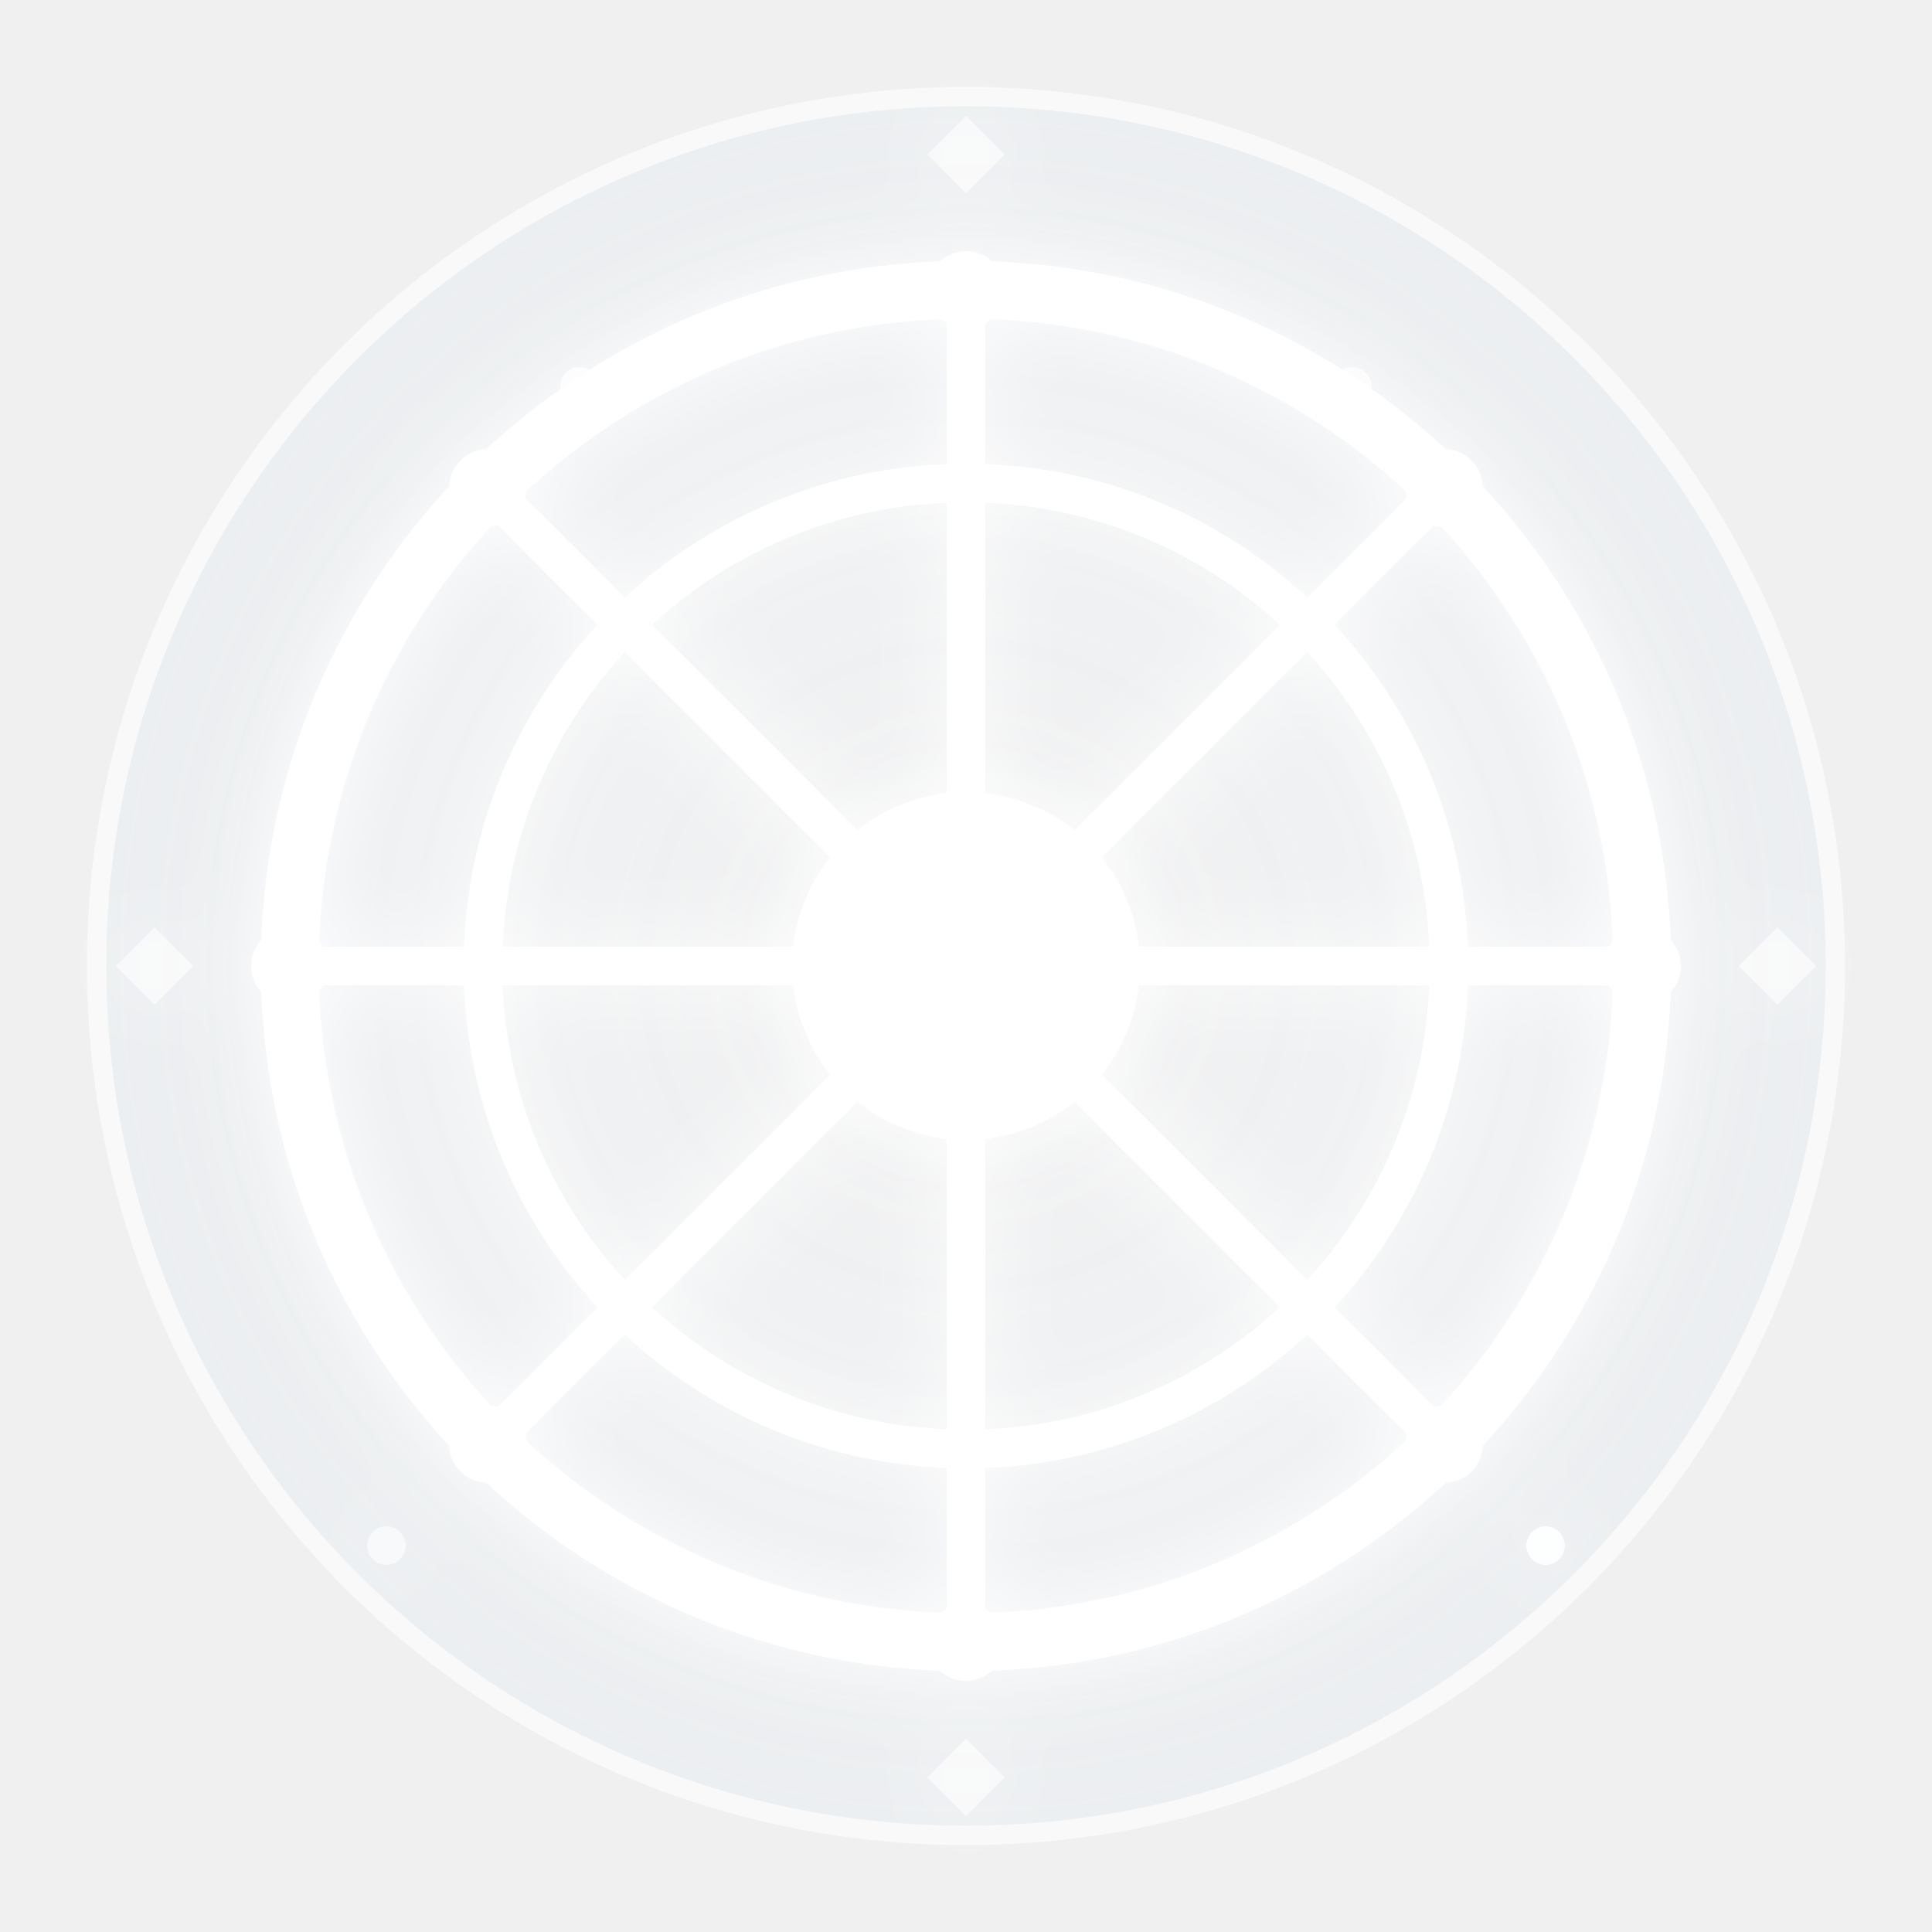
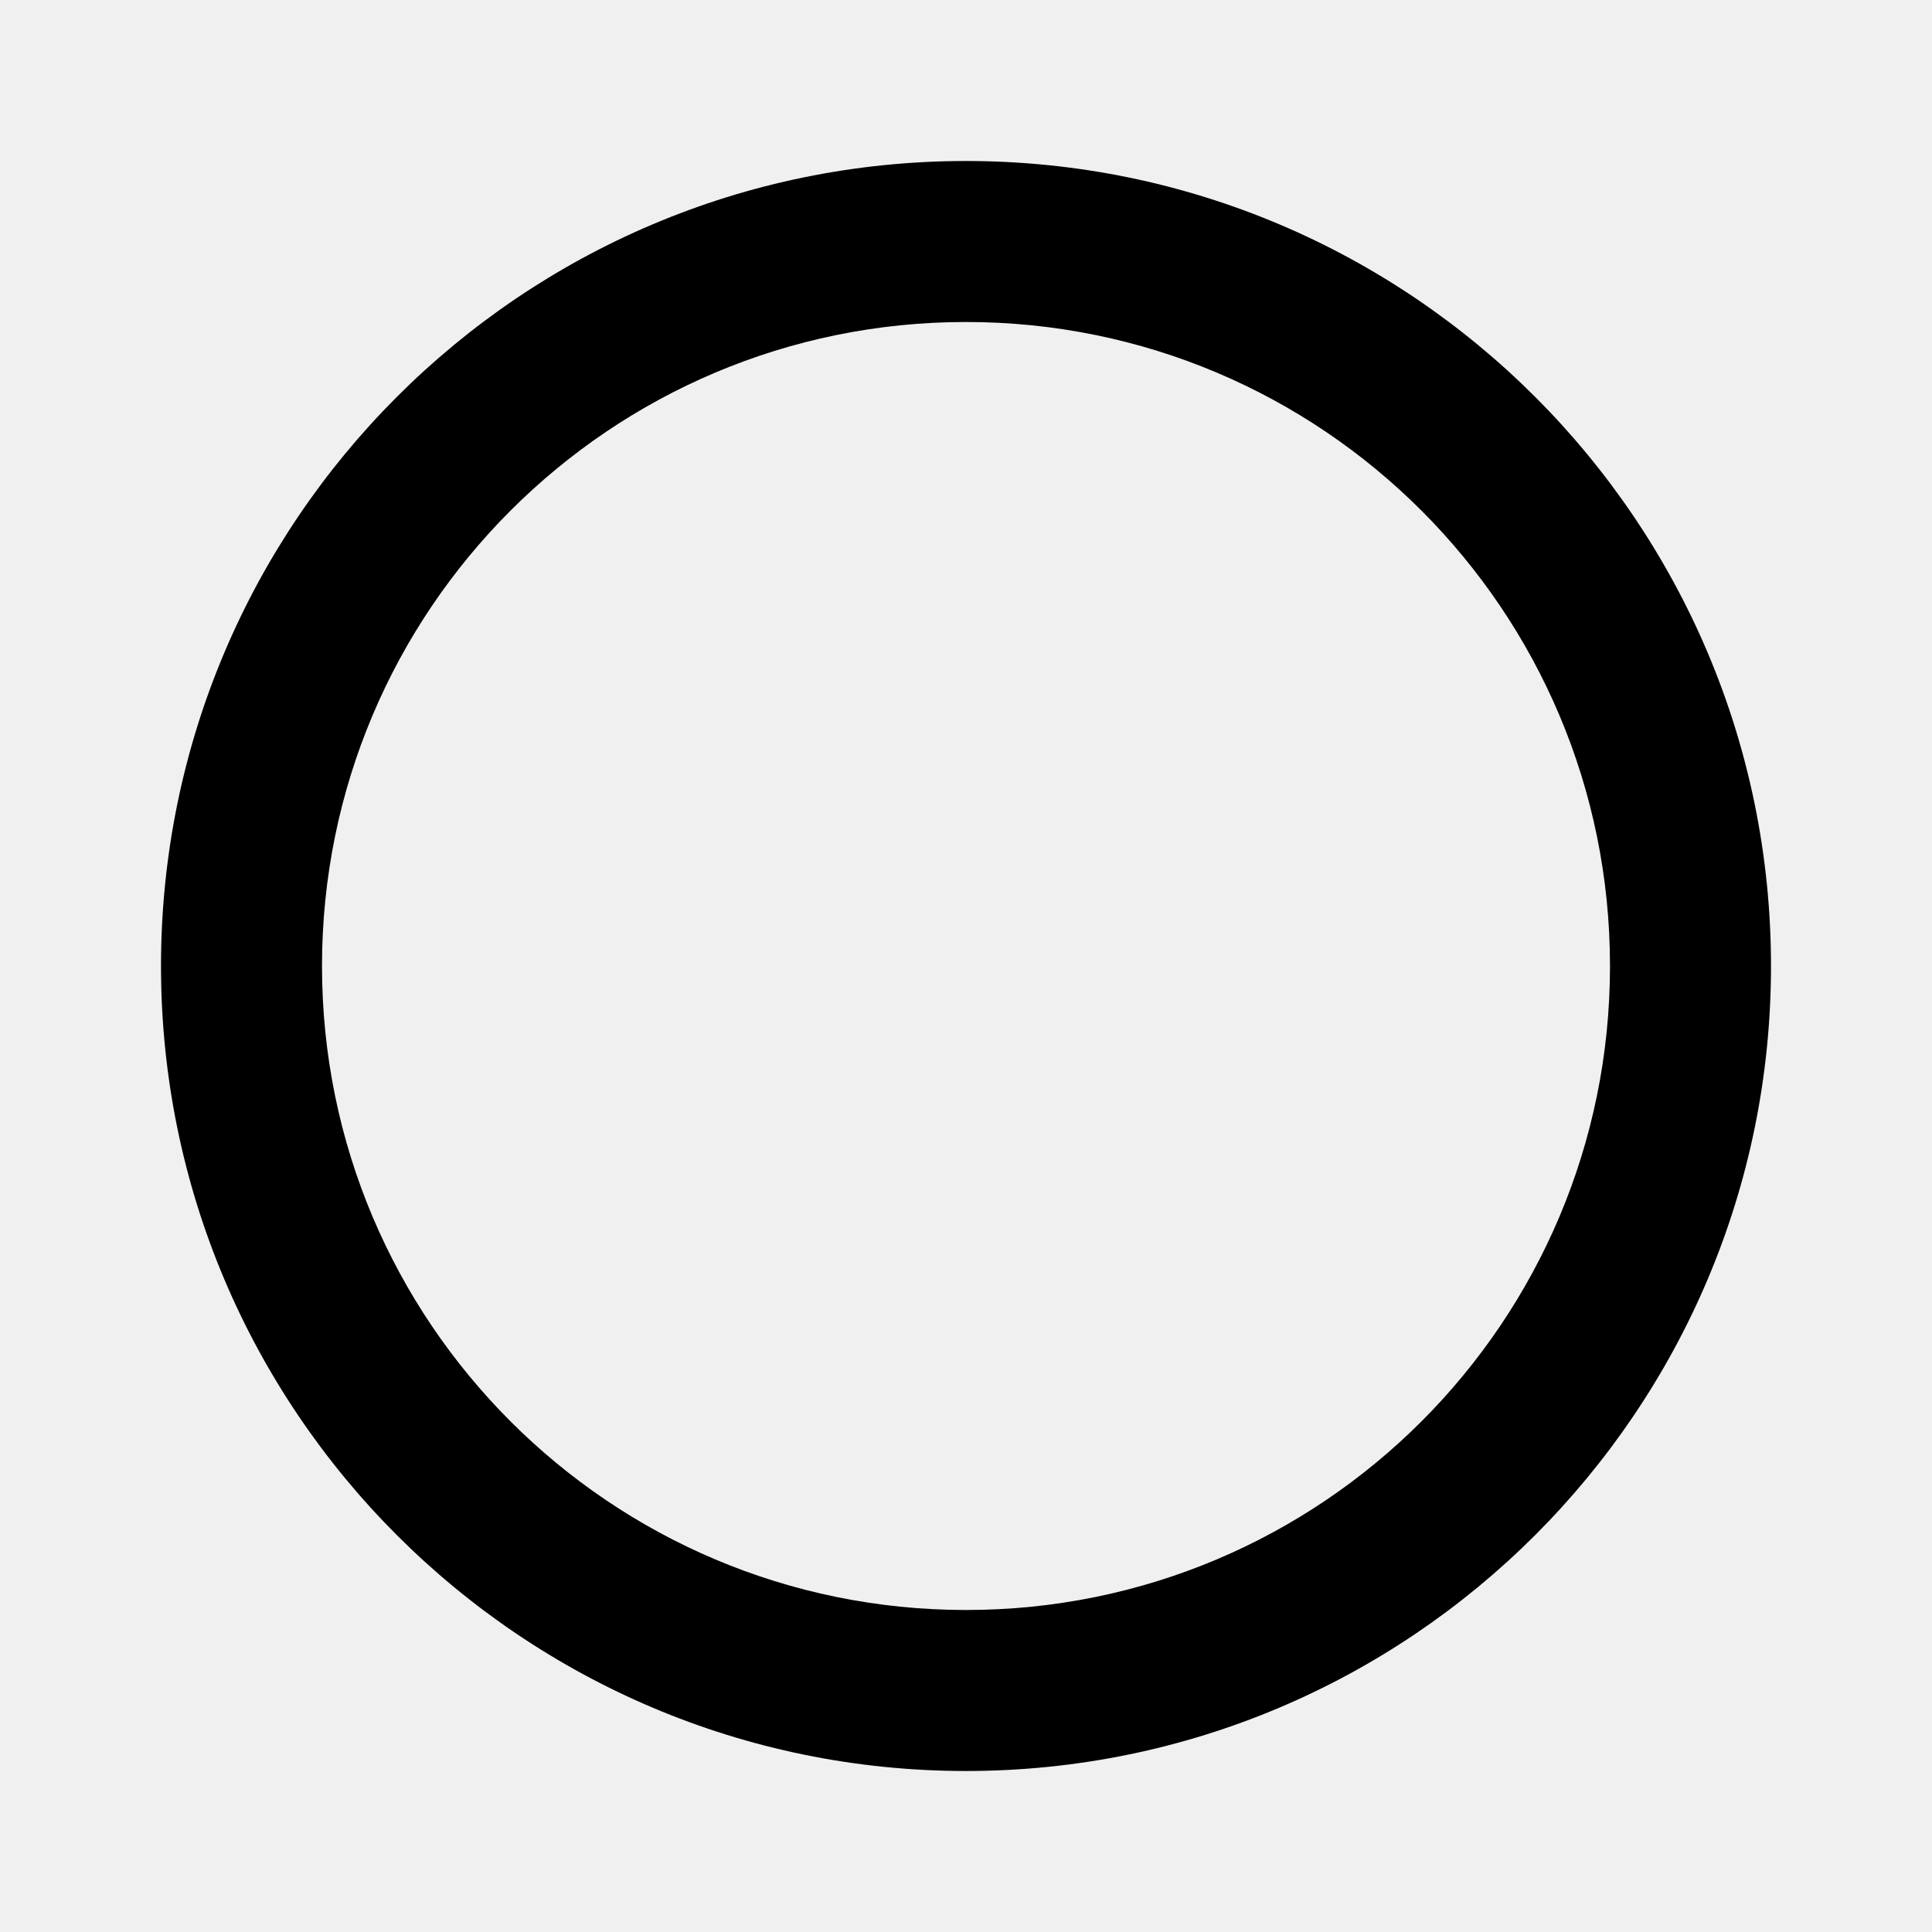
- <svg xmlns="http://www.w3.org/2000/svg" viewBox="0 0 100 100" fill="none">
-   <defs>
-     <radialGradient id="cosmicGlowBuddhist" cx="50%" cy="50%" r="60%">
-       <stop offset="0%" style="stop-color:#ffffff;stop-opacity:0.3" />
-       <stop offset="50%" style="stop-color:#e6f3ff;stop-opacity:0.2" />
-       <stop offset="100%" style="stop-color:#b3d9ff;stop-opacity:0.1" />
-     </radialGradient>
-     <filter id="glowBuddhist">
-       <feGaussianBlur stdDeviation="2" result="coloredBlur" />
-       <feMerge>
-         <feMergeNode in="coloredBlur" />
-         <feMergeNode in="SourceGraphic" />
-       </feMerge>
-     </filter>
-   </defs>
-   <circle cx="50" cy="50" r="45" fill="url(#cosmicGlowBuddhist)" stroke="white" stroke-width="1" opacity="0.6" />
-   <g filter="url(#glowBuddhist)">
-     <circle cx="50" cy="50" r="35" fill="none" stroke="white" stroke-width="3" />
-     <circle cx="50" cy="50" r="25" fill="none" stroke="white" stroke-width="2" />
-     <g stroke="white" stroke-width="2" stroke-linecap="round">
-       <line x1="50" y1="15" x2="50" y2="85" />
-       <line x1="15" y1="50" x2="85" y2="50" />
-       <line x1="25.25" y1="25.25" x2="74.75" y2="74.75" />
-       <line x1="74.75" y1="25.25" x2="25.25" y2="74.75" />
-     </g>
-     <circle cx="50" cy="50" r="8" fill="white" stroke="white" stroke-width="2" />
-     <circle cx="50" cy="50" r="4" fill="none" stroke="white" stroke-width="1" />
-     <g fill="white">
-       <circle cx="50" cy="15" r="2" />
-       <circle cx="50" cy="85" r="2" />
-       <circle cx="15" cy="50" r="2" />
-       <circle cx="85" cy="50" r="2" />
-       <circle cx="25.25" cy="25.25" r="2" />
-       <circle cx="74.75" cy="74.75" r="2" />
-       <circle cx="74.75" cy="25.25" r="2" />
-       <circle cx="25.25" cy="74.75" r="2" />
-     </g>
-     <g fill="white" opacity="0.6">
-       <path d="M50 10 L52 8 L50 6 L48 8 Z" />
-       <path d="M50 90 L52 92 L50 94 L48 92 Z" />
-       <path d="M10 50 L8 48 L6 50 L8 52 Z" />
-       <path d="M90 50 L92 48 L94 50 L92 52 Z" />
-     </g>
-     <circle cx="30" cy="20" r="1" fill="white" opacity="0.8" />
-     <circle cx="70" cy="20" r="1" fill="white" opacity="0.7" />
-     <circle cx="80" cy="80" r="1" fill="white" opacity="0.9" />
-     <circle cx="20" cy="80" r="1" fill="white" opacity="0.6" />
-   </g>
+ <svg xmlns="http://www.w3.org/2000/svg" viewBox="0 0 24 24" fill="currentColor">
+   <path d="M12 2C6.48 2 2 6.48 2 12s4.48 10 10 10 10-4.48 10-10S17.52 2 12 2zm0 18c-4.42 0-8-3.58-8-8s3.58-8 8-8 8 3.58 8 8-3.58 8-8 8z" />
+   <path d="M12 6v12M6 12h12" />
</svg>
